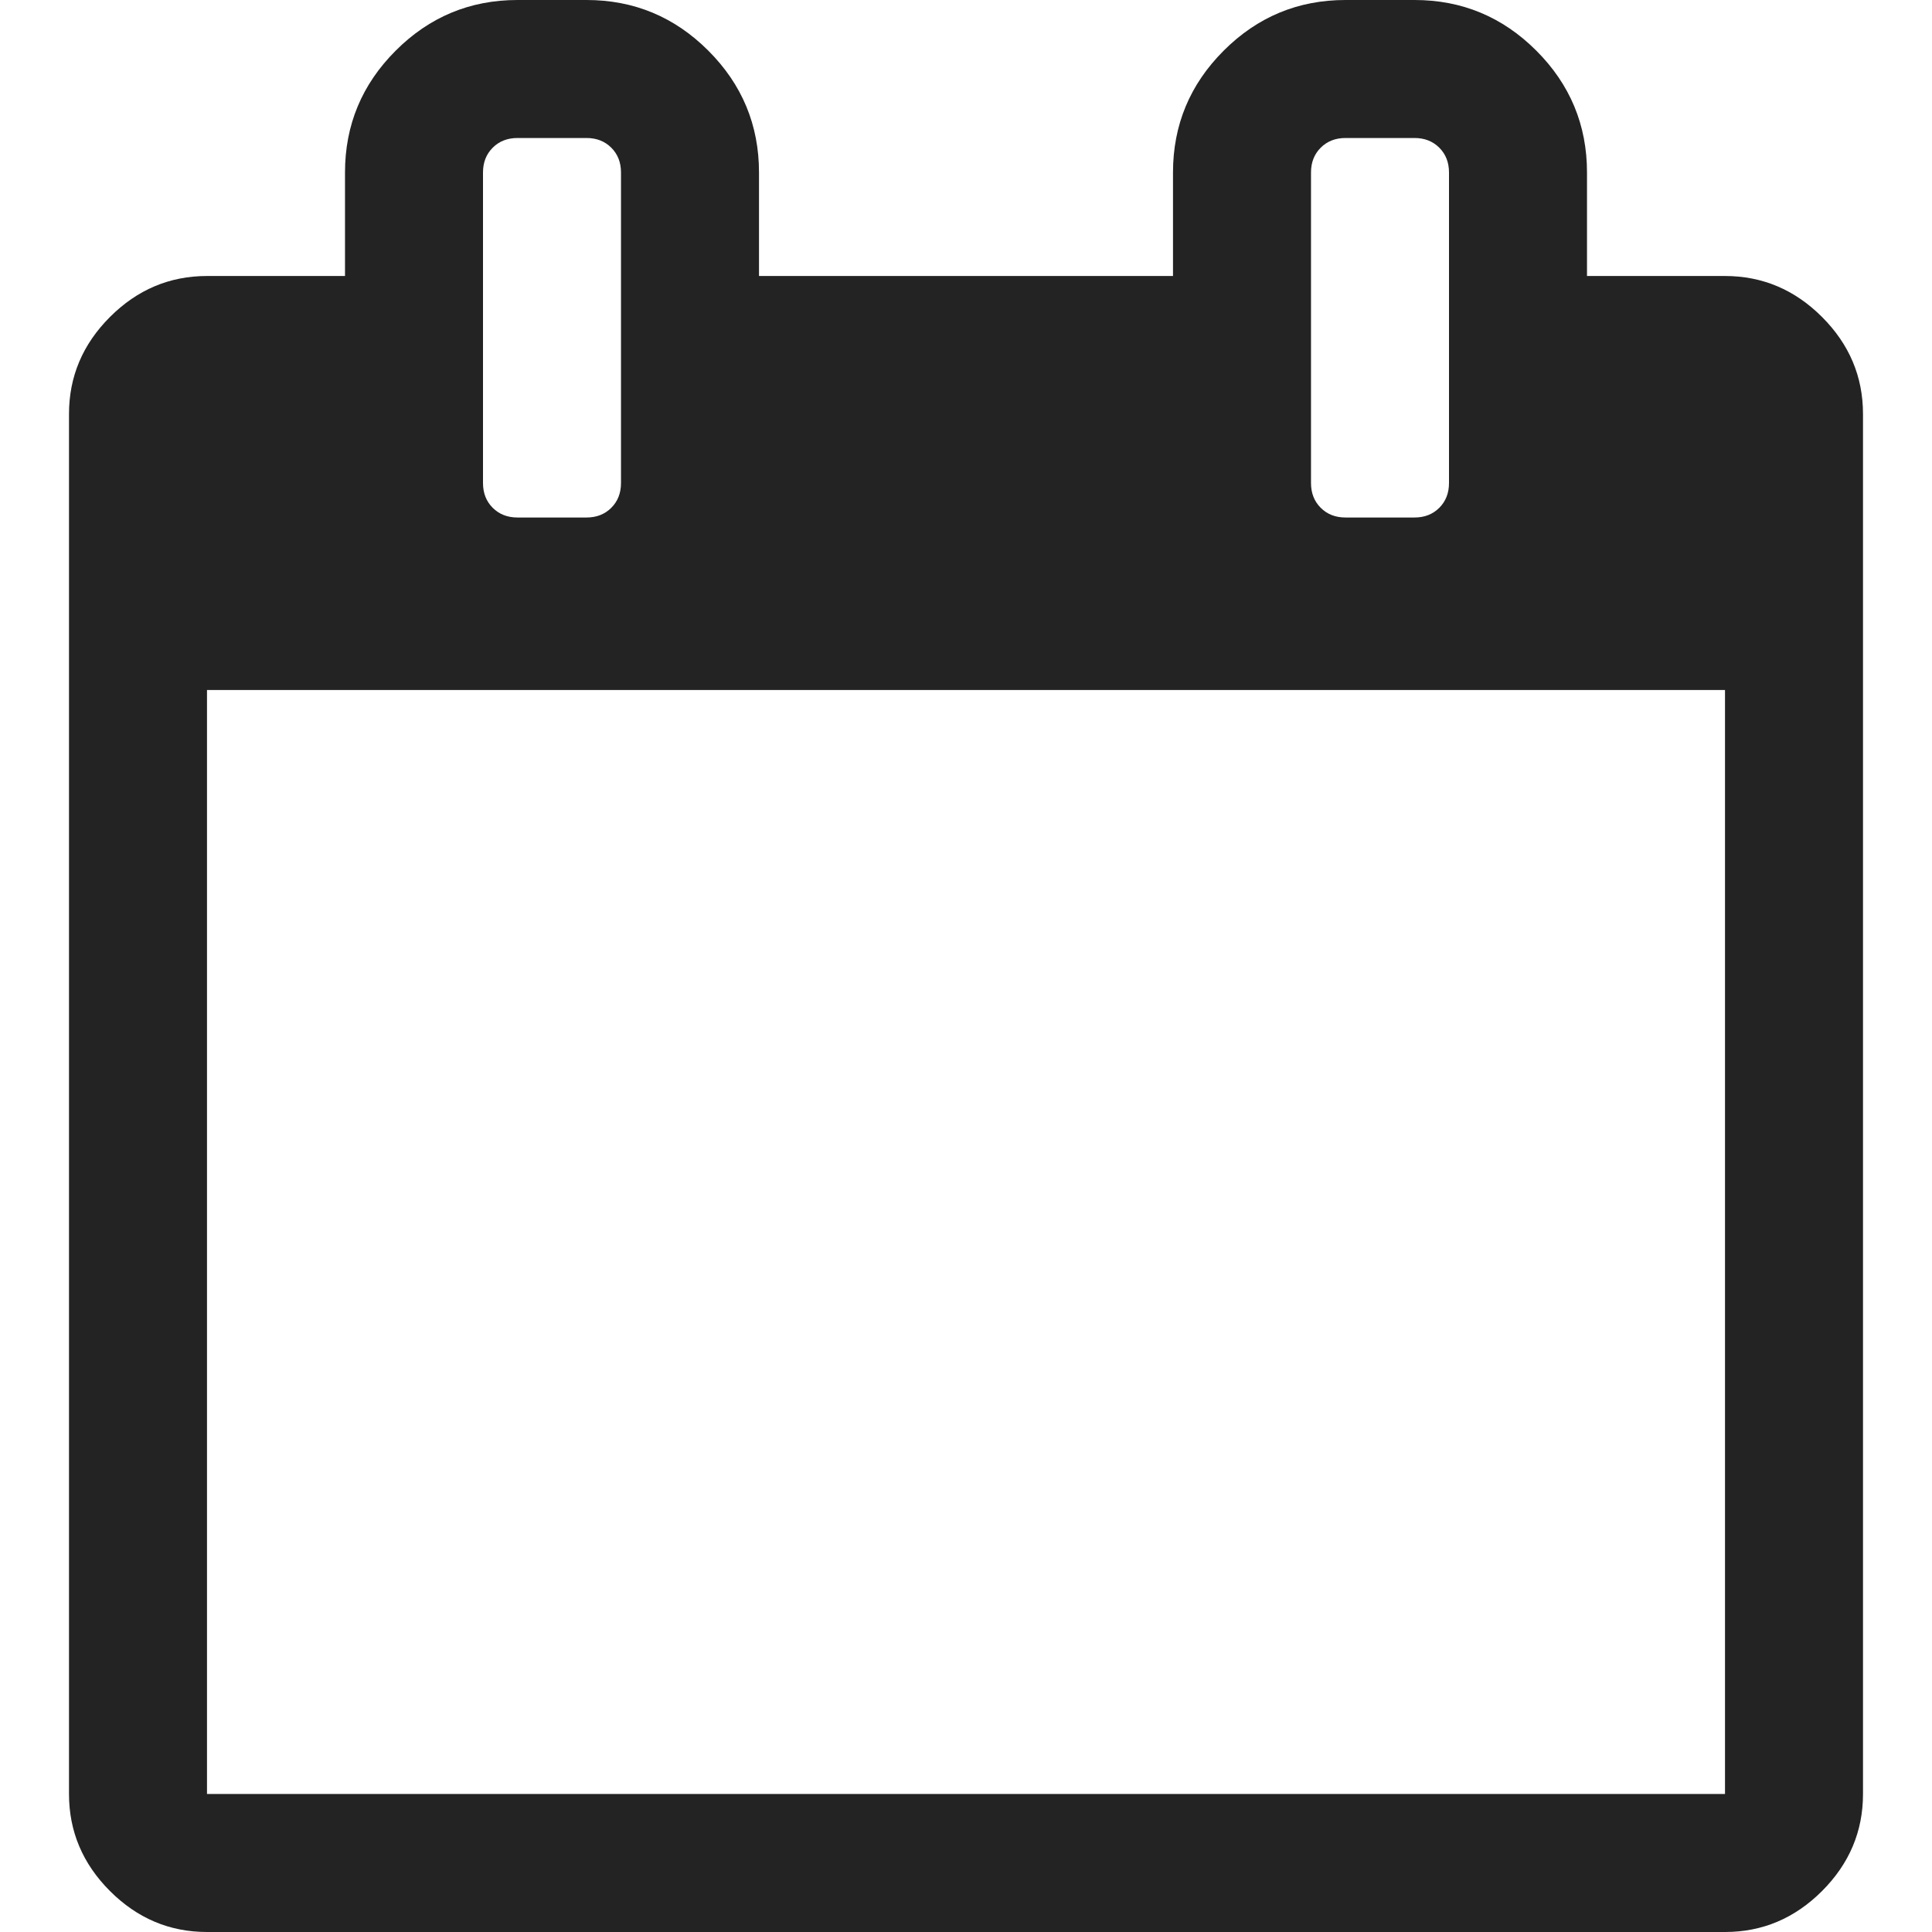
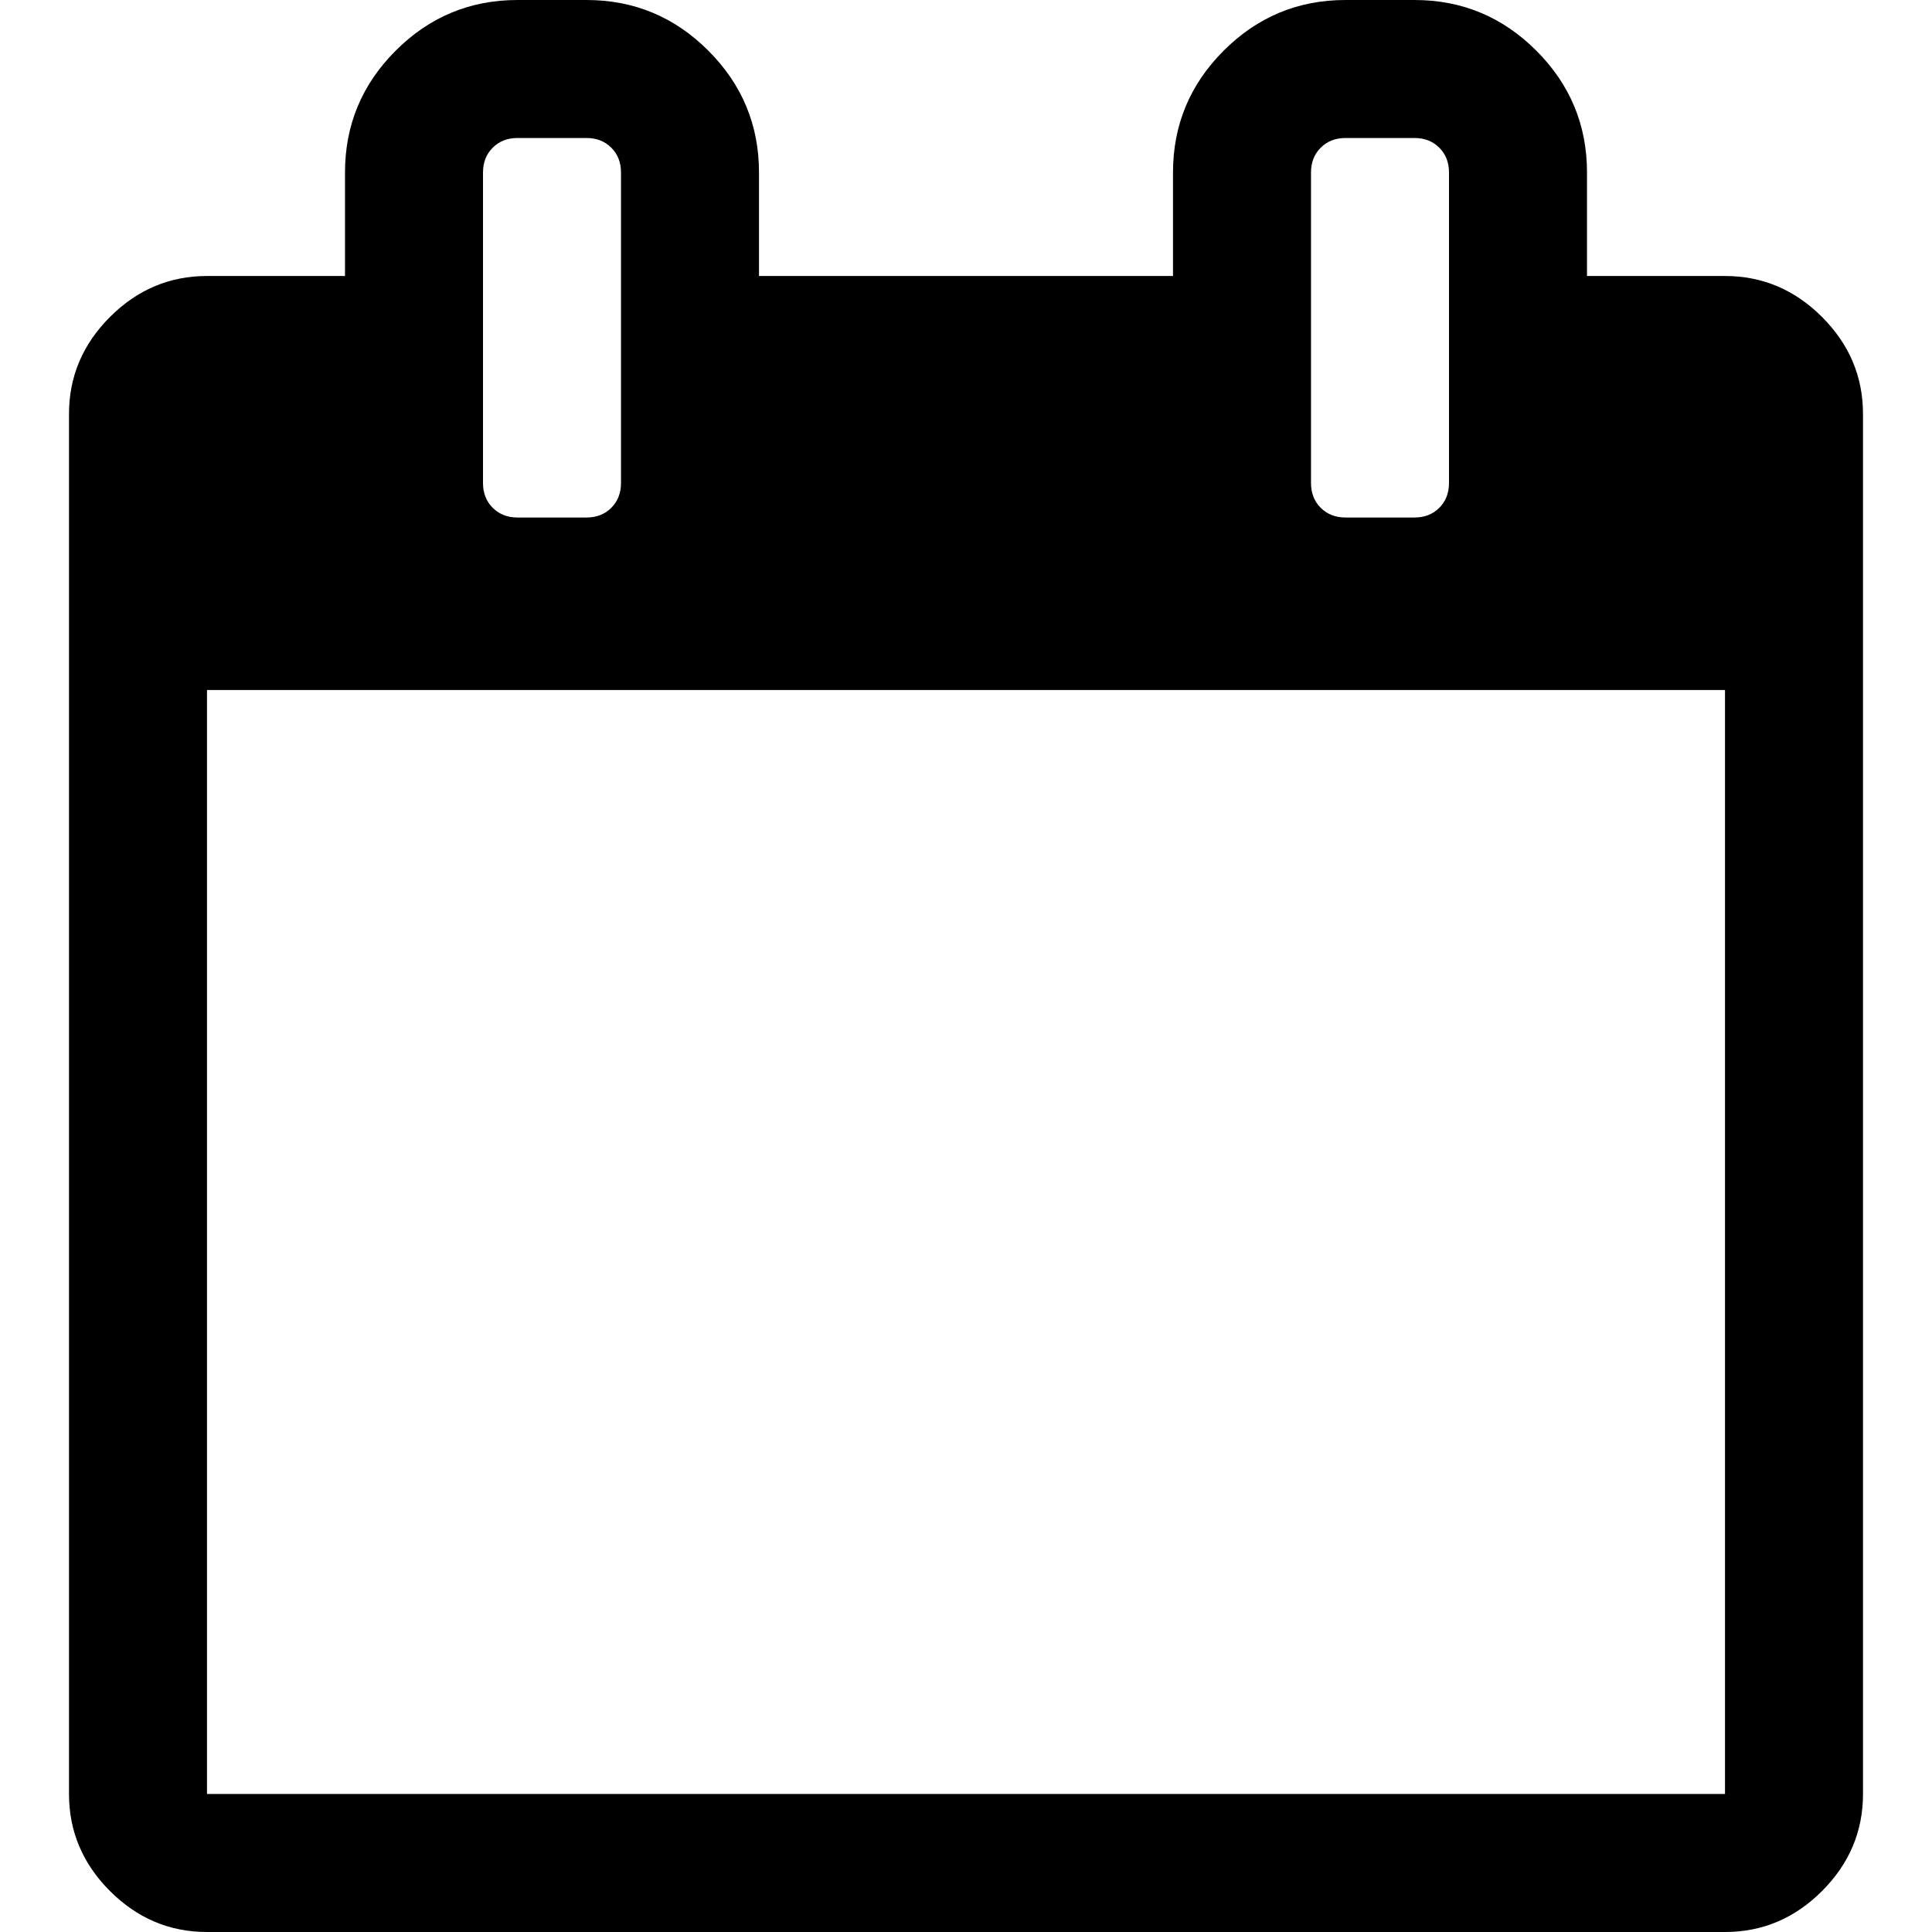
- <svg xmlns="http://www.w3.org/2000/svg" version="1.1" id="Layer_1" x="0px" y="0px" width="1792px" height="1792px" viewBox="0 0 1792 1792" enable-background="new 0 0 1792 1792" xml:space="preserve">
-   <path fill="#232323" d="M192,1664h1408V640H192V1664z M576,448V160c0-9.333-3-17-9-23s-13.667-9-23-9h-64c-9.334,0-17,3-23,9  s-9,13.667-9,23v288c0,9.334,3,17,9,23s13.666,9,23,9h64c9.333,0,17-3,23-9S576,457.334,576,448z M1344,448V160c0-9.333-3-17-9-23  s-13.667-9-23-9h-64c-9.334,0-17,3-23,9s-9,13.667-9,23v288c0,9.334,3,17,9,23s13.666,9,23,9h64c9.333,0,17-3,23-9  S1344,457.334,1344,448z M1728,384v1280c0,34.667-12.667,64.667-38,90c-25.334,25.334-55.334,38-90,38H192  c-34.667,0-64.667-12.666-90-38c-25.334-25.333-38-55.333-38-90V384c0-34.666,12.666-64.666,38-90c25.333-25.333,55.333-38,90-38  h128v-96c0-44,15.666-81.666,47-113c31.333-31.333,69-47,113-47h64c44,0,81.666,15.667,113,47c31.333,31.334,47,69,47,113v96h384  v-96c0-44,15.666-81.666,47-113c31.333-31.333,69-47,113-47h64c44,0,81.666,15.667,113,47c31.333,31.334,47,69,47,113v96h128  c34.666,0,64.666,12.667,90,38C1715.333,319.334,1728,349.334,1728,384z" />
+ <svg xmlns="http://www.w3.org/2000/svg" width="1792" height="1792" viewBox="0 0 1792 1792">
+   <path d="M192 1664h1408v-1024h-1408v1024zm384-1216v-288q0-14-9-23t-23-9h-64q-14 0-23 9t-9 23v288q0 14 9 23t23 9h64q14 0 23-9t9-23zm768 0v-288q0-14-9-23t-23-9h-64q-14 0-23 9t-9 23v288q0 14 9 23t23 9h64q14 0 23-9t9-23zm384-64v1280q0 52-38 90t-90 38h-1408q-52 0-90-38t-38-90v-1280q0-52 38-90t90-38h128v-96q0-66 47-113t113-47h64q66 0 113 47t47 113v96h384v-96q0-66 47-113t113-47h64q66 0 113 47t47 113v96h128q52 0 90 38t38 90z" />
</svg>
